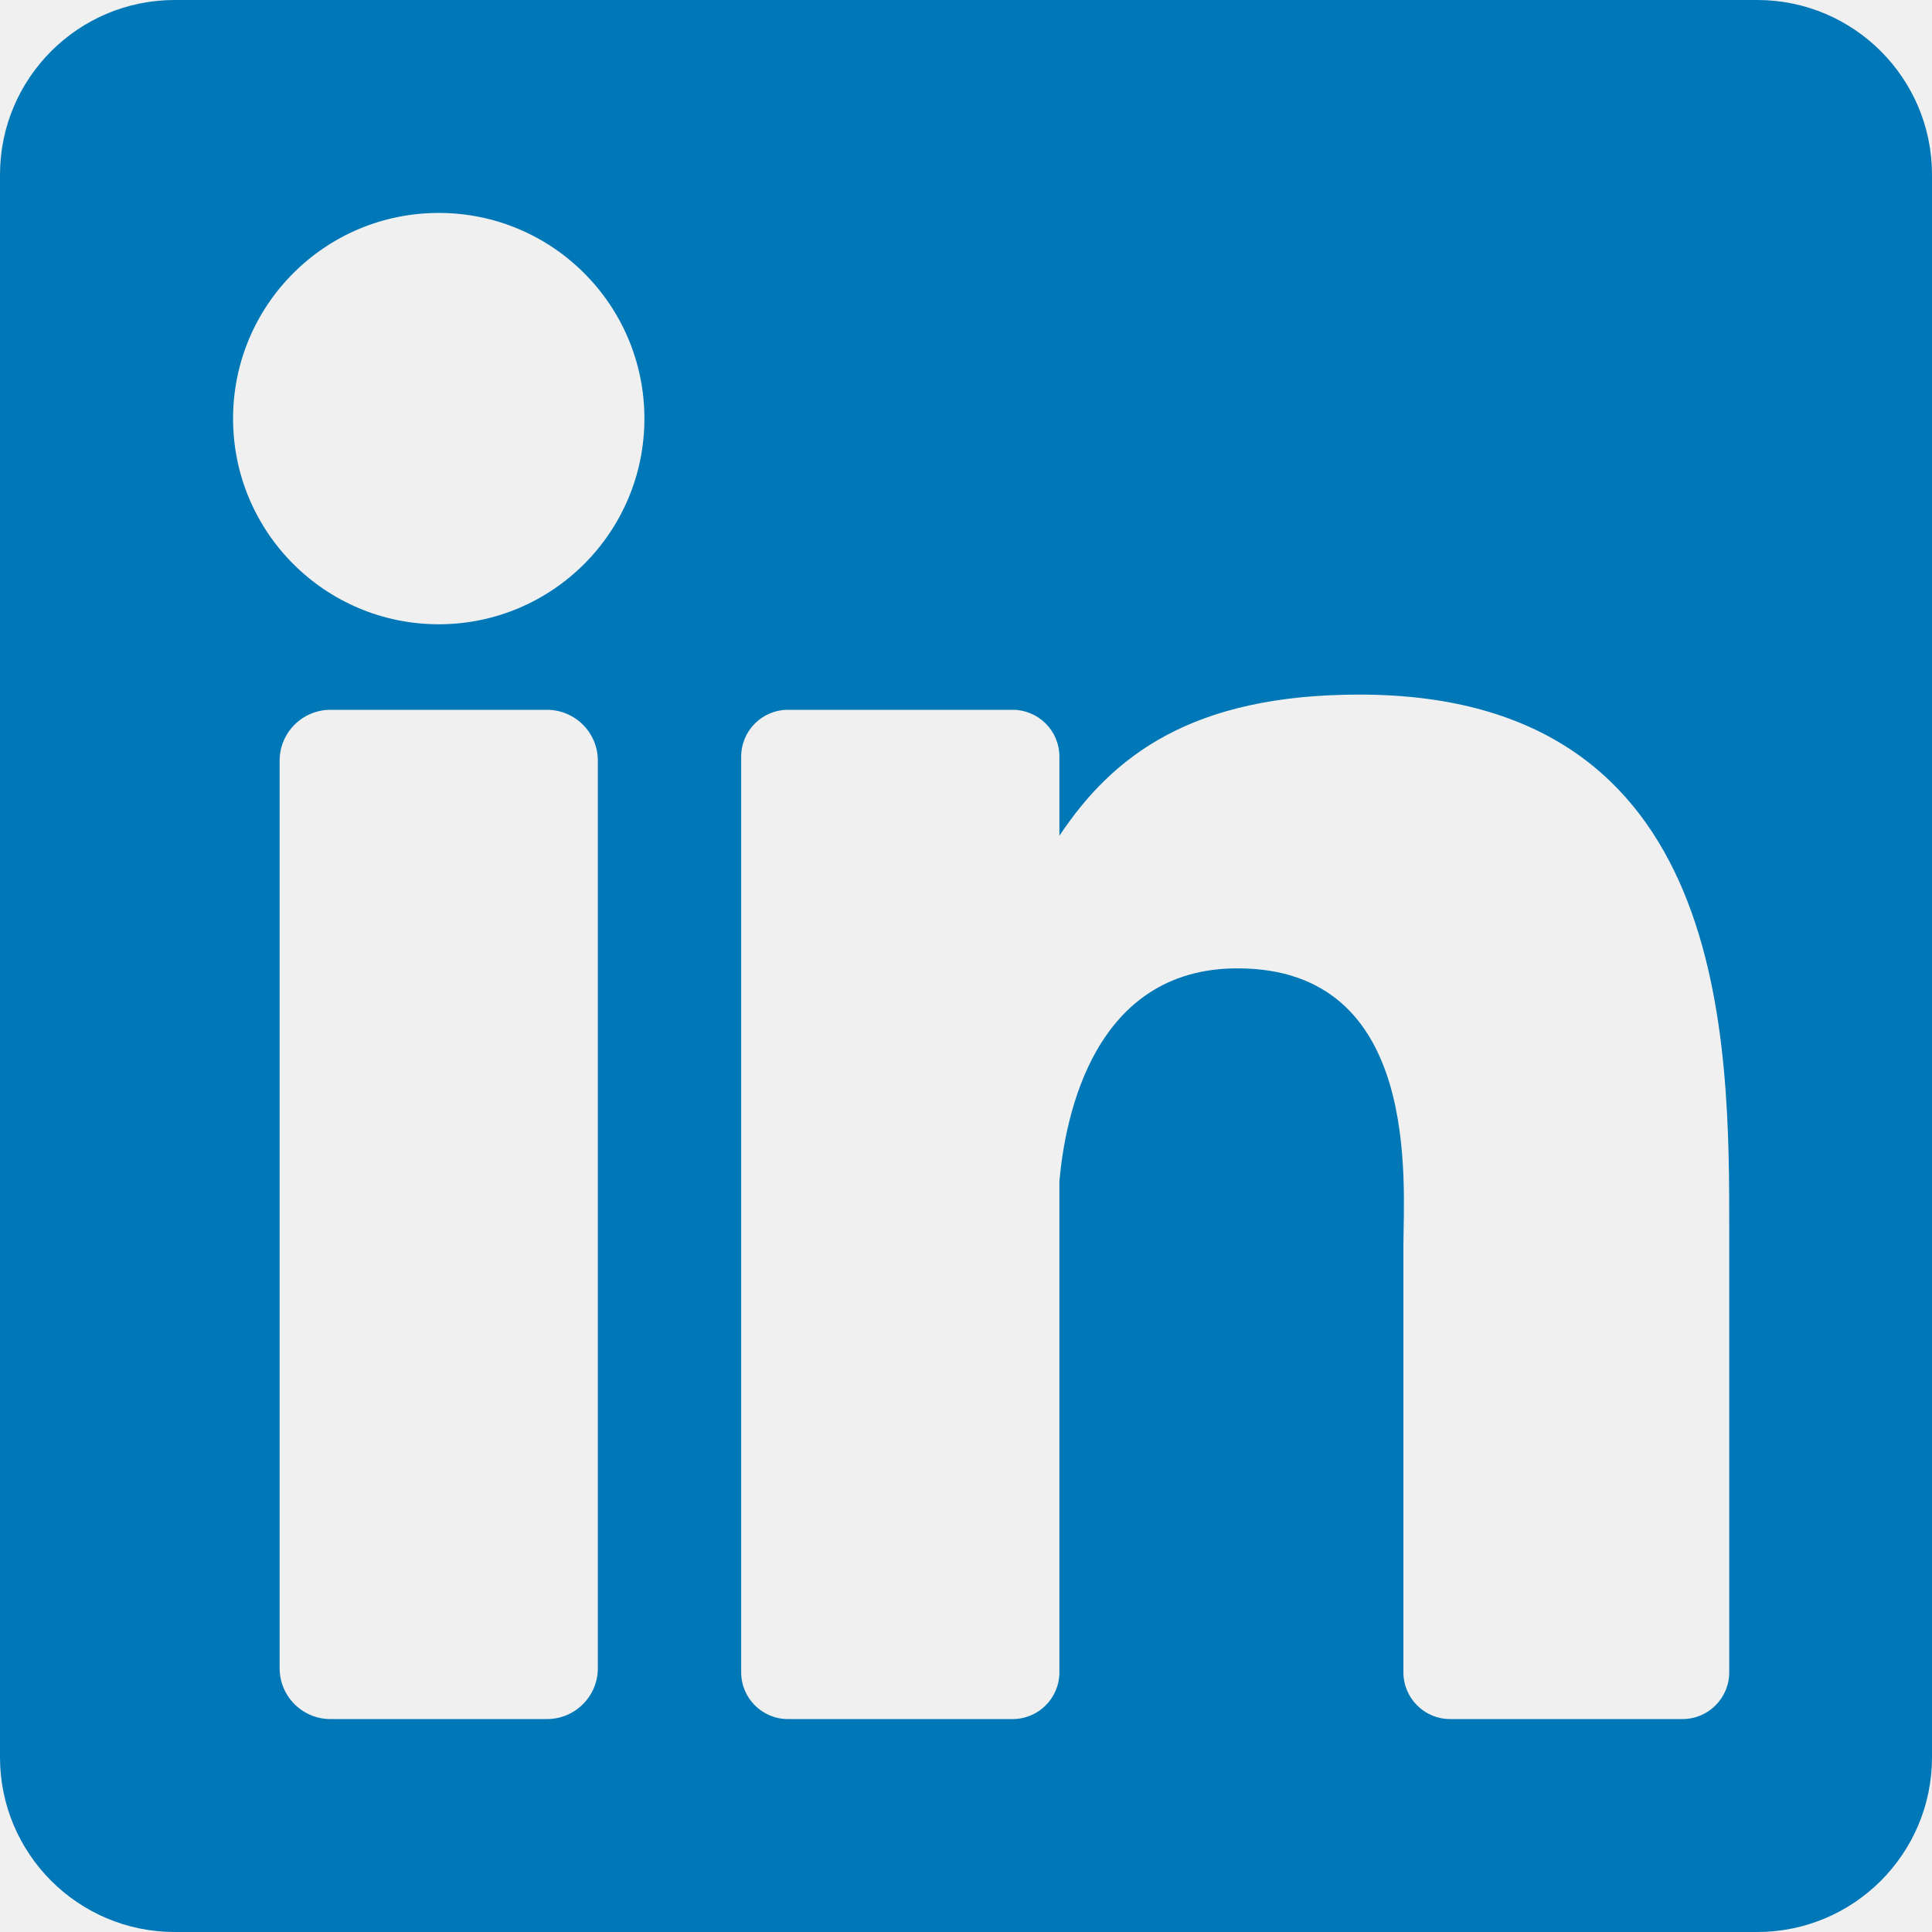
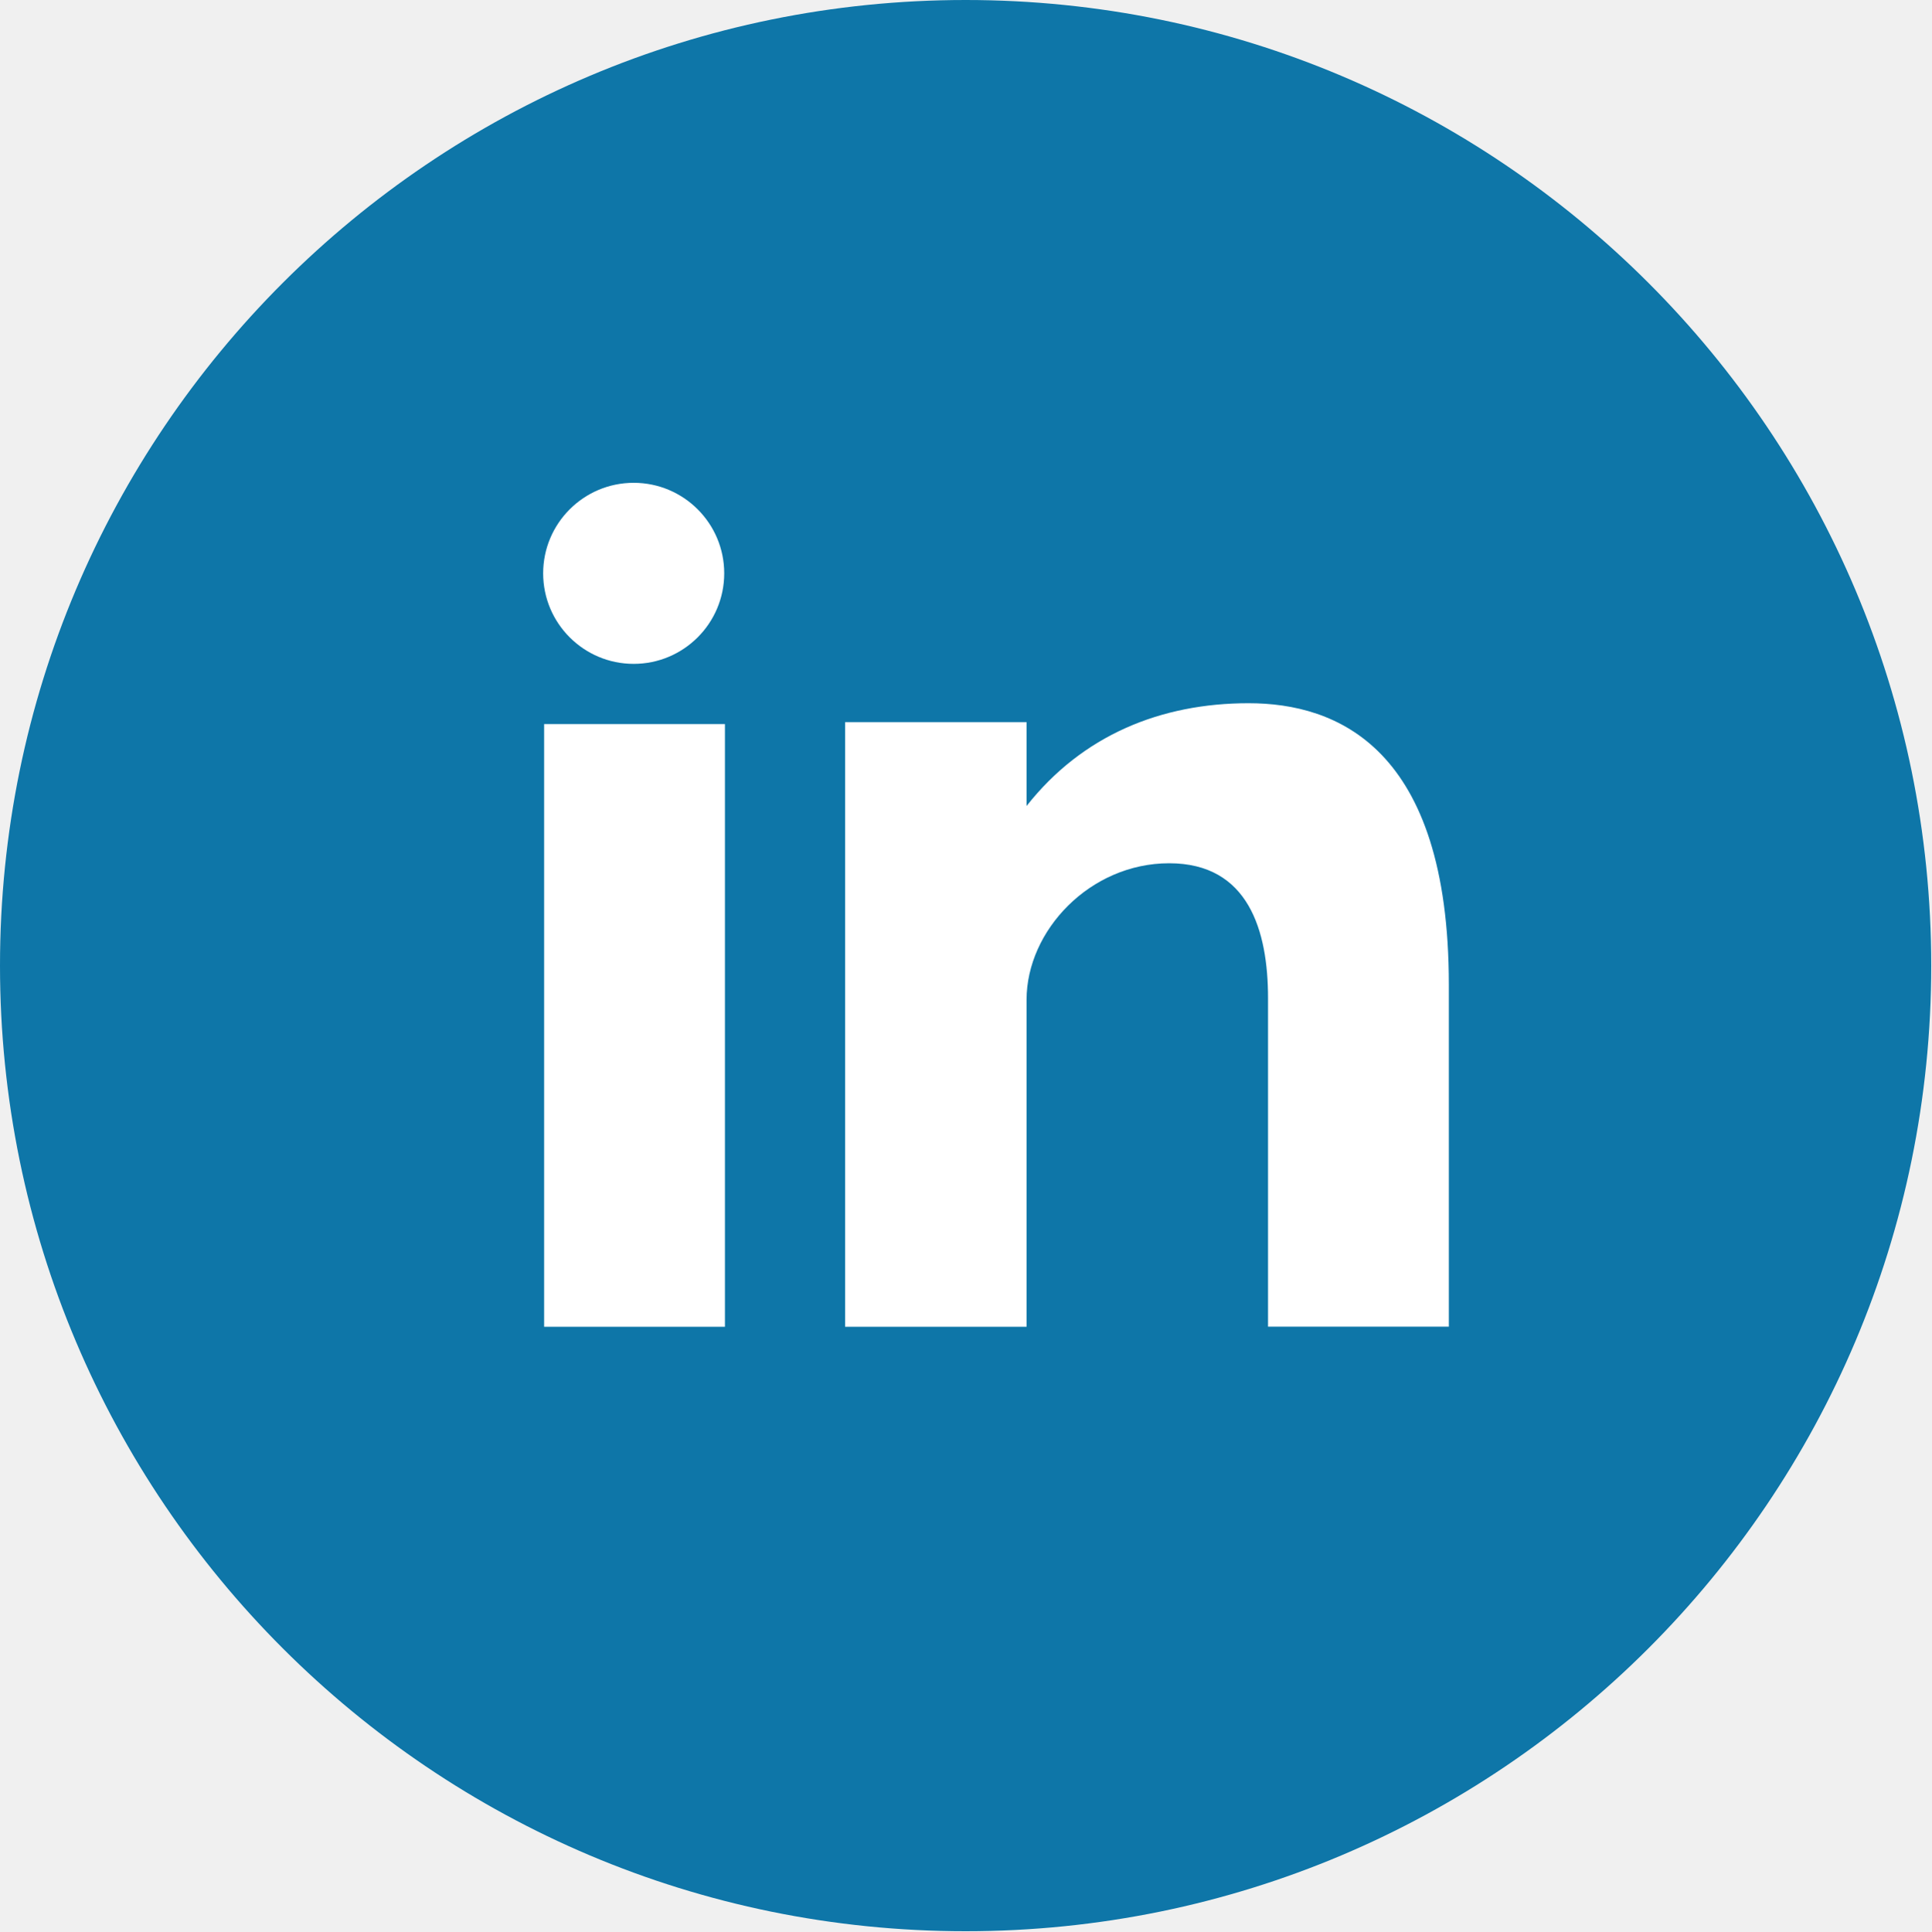
- <svg xmlns="http://www.w3.org/2000/svg" viewBox="0 0 382 382">
-   <path d="M347.445 0H34.555C15.471 0 0 15.471 0 34.555v312.889C0 366.529 15.471 382 34.555 382h312.889C366.529 382 382 366.529 382 347.444V34.555C382 15.471 366.529 0 347.445 0zM118.207 329.844c0 5.554-4.502 10.056-10.056 10.056H65.345c-5.554 0-10.056-4.502-10.056-10.056V150.403c0-5.554 4.502-10.056 10.056-10.056h42.806c5.554 0 10.056 4.502 10.056 10.056v179.441zM86.748 123.432c-22.459 0-40.666-18.207-40.666-40.666S64.289 42.1 86.748 42.1s40.666 18.207 40.666 40.666-18.206 40.666-40.666 40.666zM341.91 330.654a9.247 9.247 0 0 1-9.246 9.246H286.73a9.247 9.247 0 0 1-9.246-9.246v-84.168c0-12.556 3.683-55.021-32.813-55.021-28.309 0-34.051 29.066-35.204 42.11v97.079a9.246 9.246 0 0 1-9.246 9.246h-44.426a9.247 9.247 0 0 1-9.246-9.246V149.593a9.247 9.247 0 0 1 9.246-9.246h44.426a9.247 9.247 0 0 1 9.246 9.246v15.655c10.497-15.753 26.097-27.912 59.312-27.912 73.552 0 73.131 68.716 73.131 106.472v86.846z" fill="#0077b7" />
+ <svg xmlns="http://www.w3.org/2000/svg" viewBox="0 0 291.319 291.319">
+   <path d="M145.659 0c80.45 0 145.66 65.219 145.66 145.66s-65.21 145.659-145.66 145.659S0 226.1 0 145.66 65.21 0 145.659 0z" fill="#0e76a8" />
+   <path d="M82.079 200.136h27.275v-90.91H82.079v90.91zm106.259-94.059c-13.237 0-25.081 4.834-33.483 15.504v-12.654H127.48v91.21h27.375v-49.324c0-10.424 9.55-20.593 21.512-20.593s14.912 10.169 14.912 20.338v49.57h27.275v-51.6c-.001-35.842-16.97-42.451-30.216-42.451zm-92.749-5.936c7.538 0 13.656-6.118 13.656-13.656S103.127 72.83 95.589 72.83s-13.656 6.118-13.656 13.656 6.118 13.655 13.656 13.655z" fill="#fff" />
</svg>
